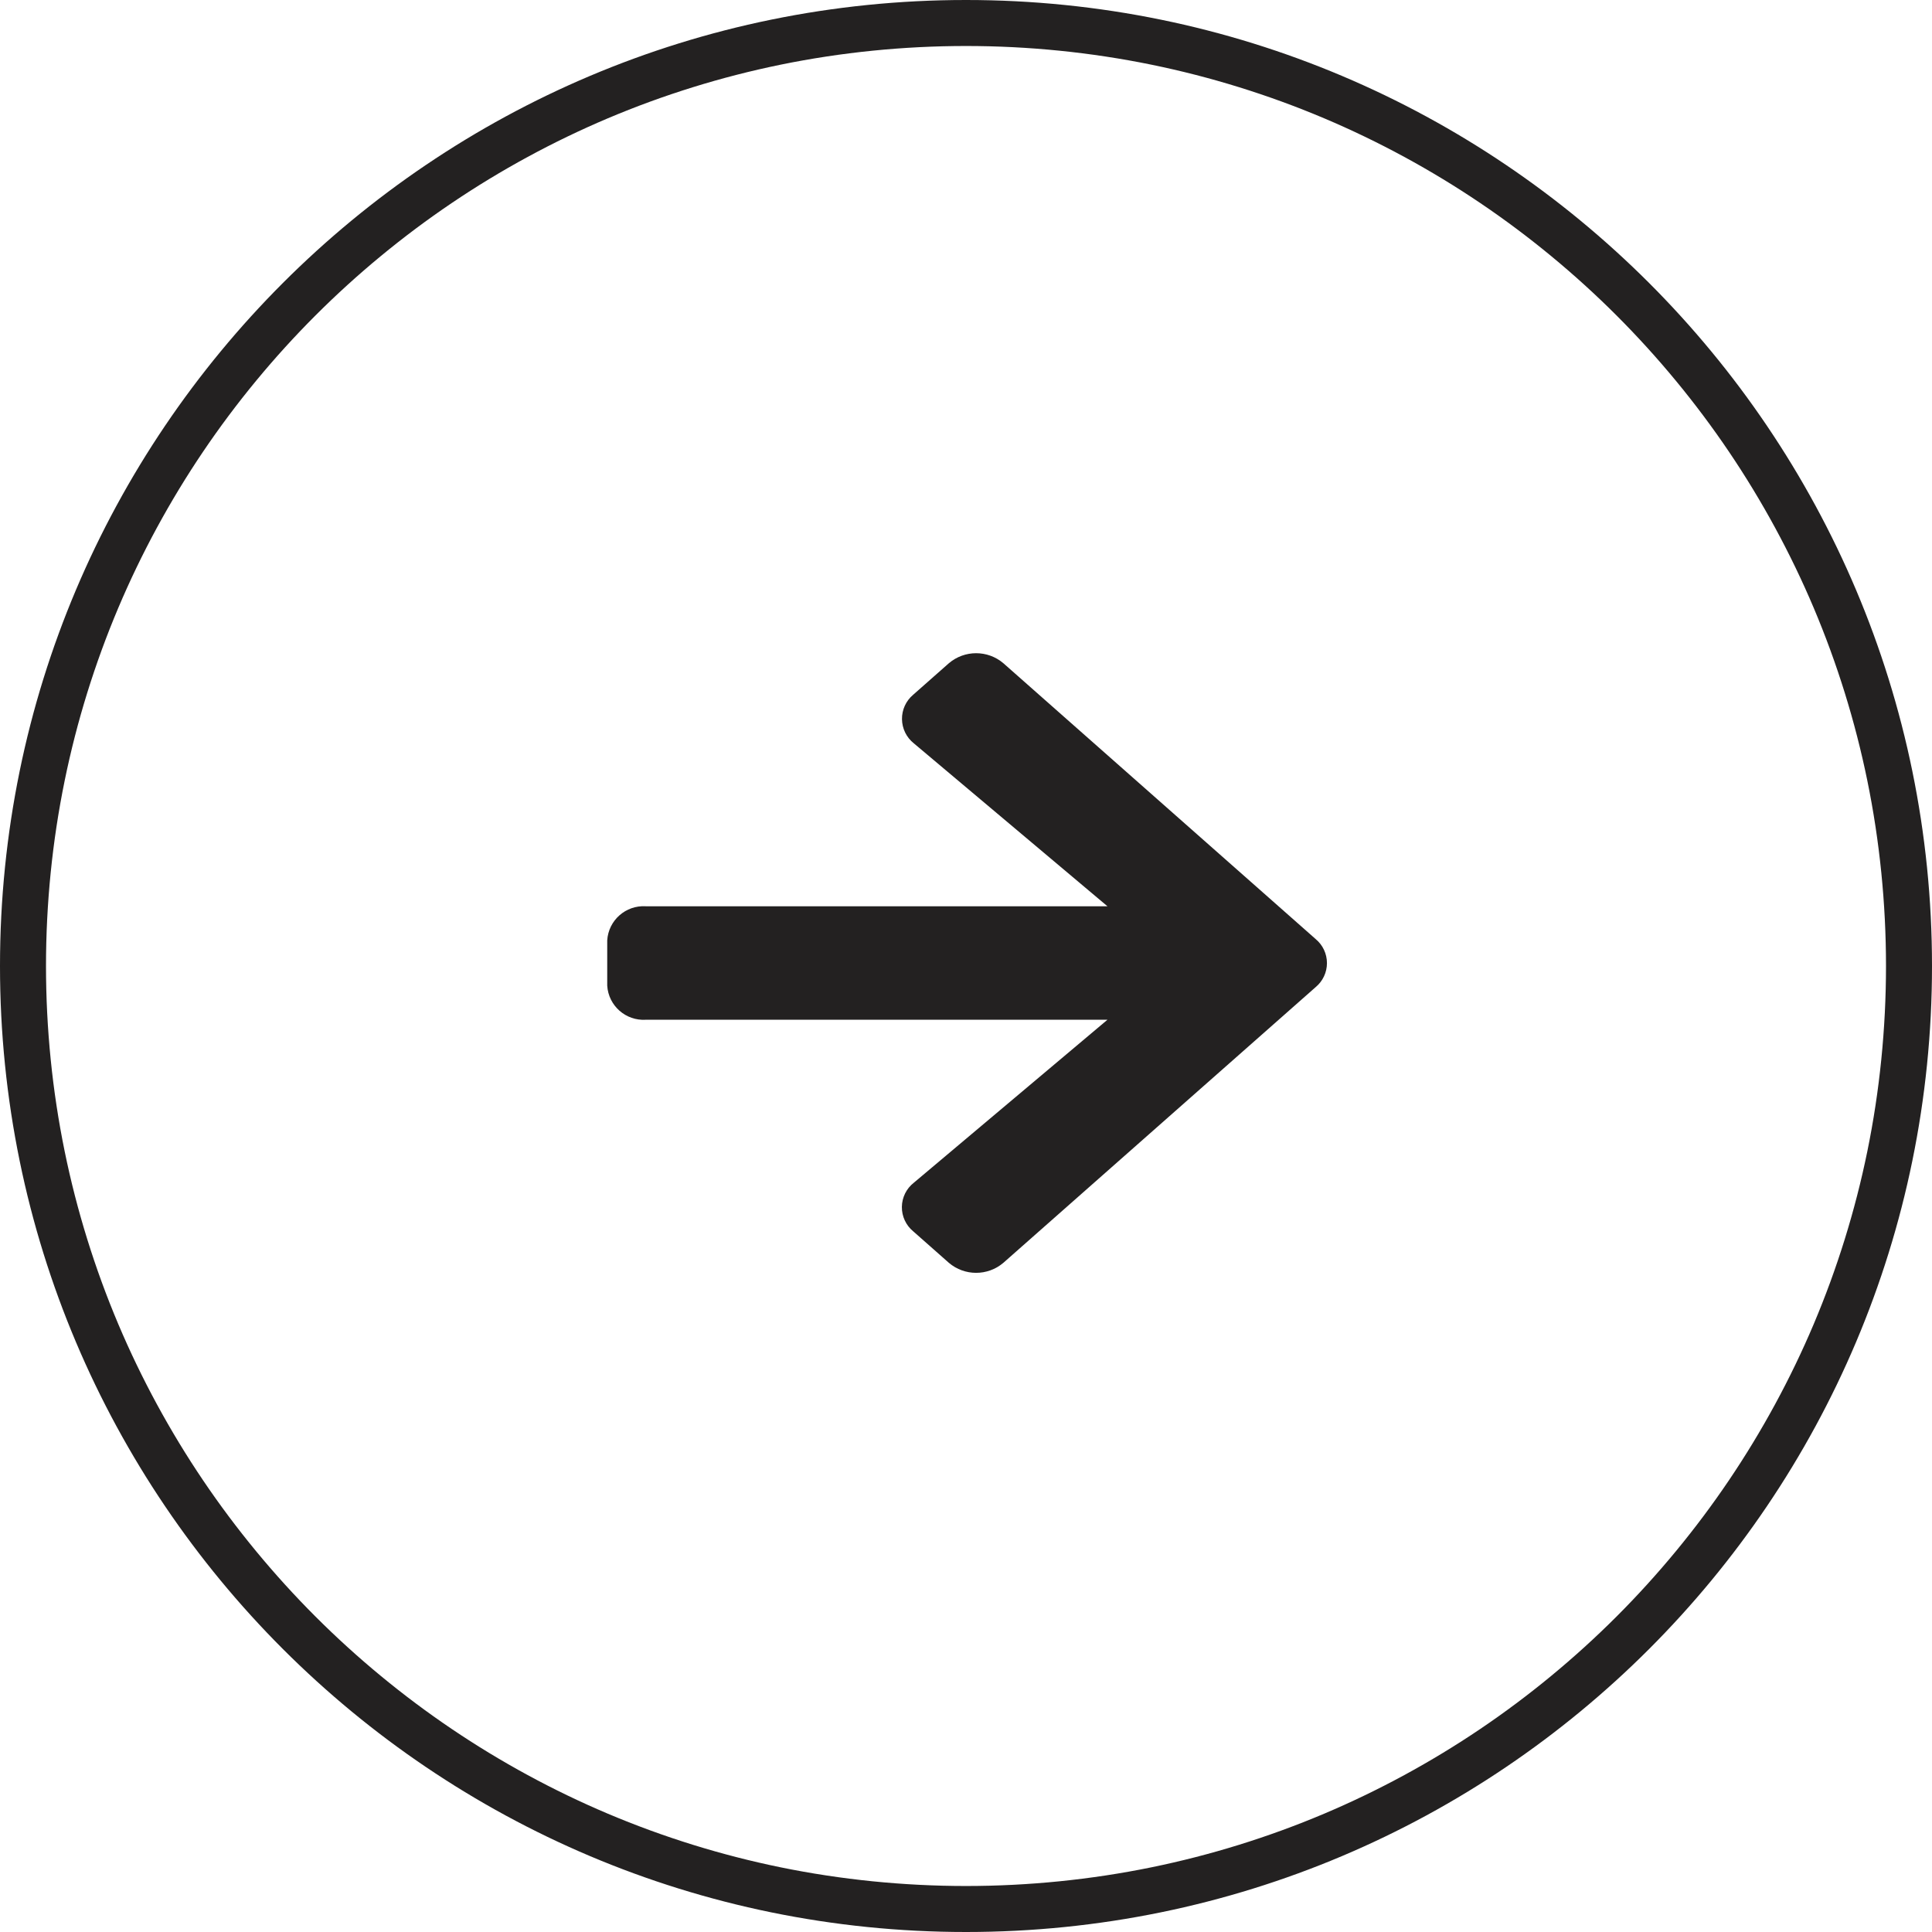
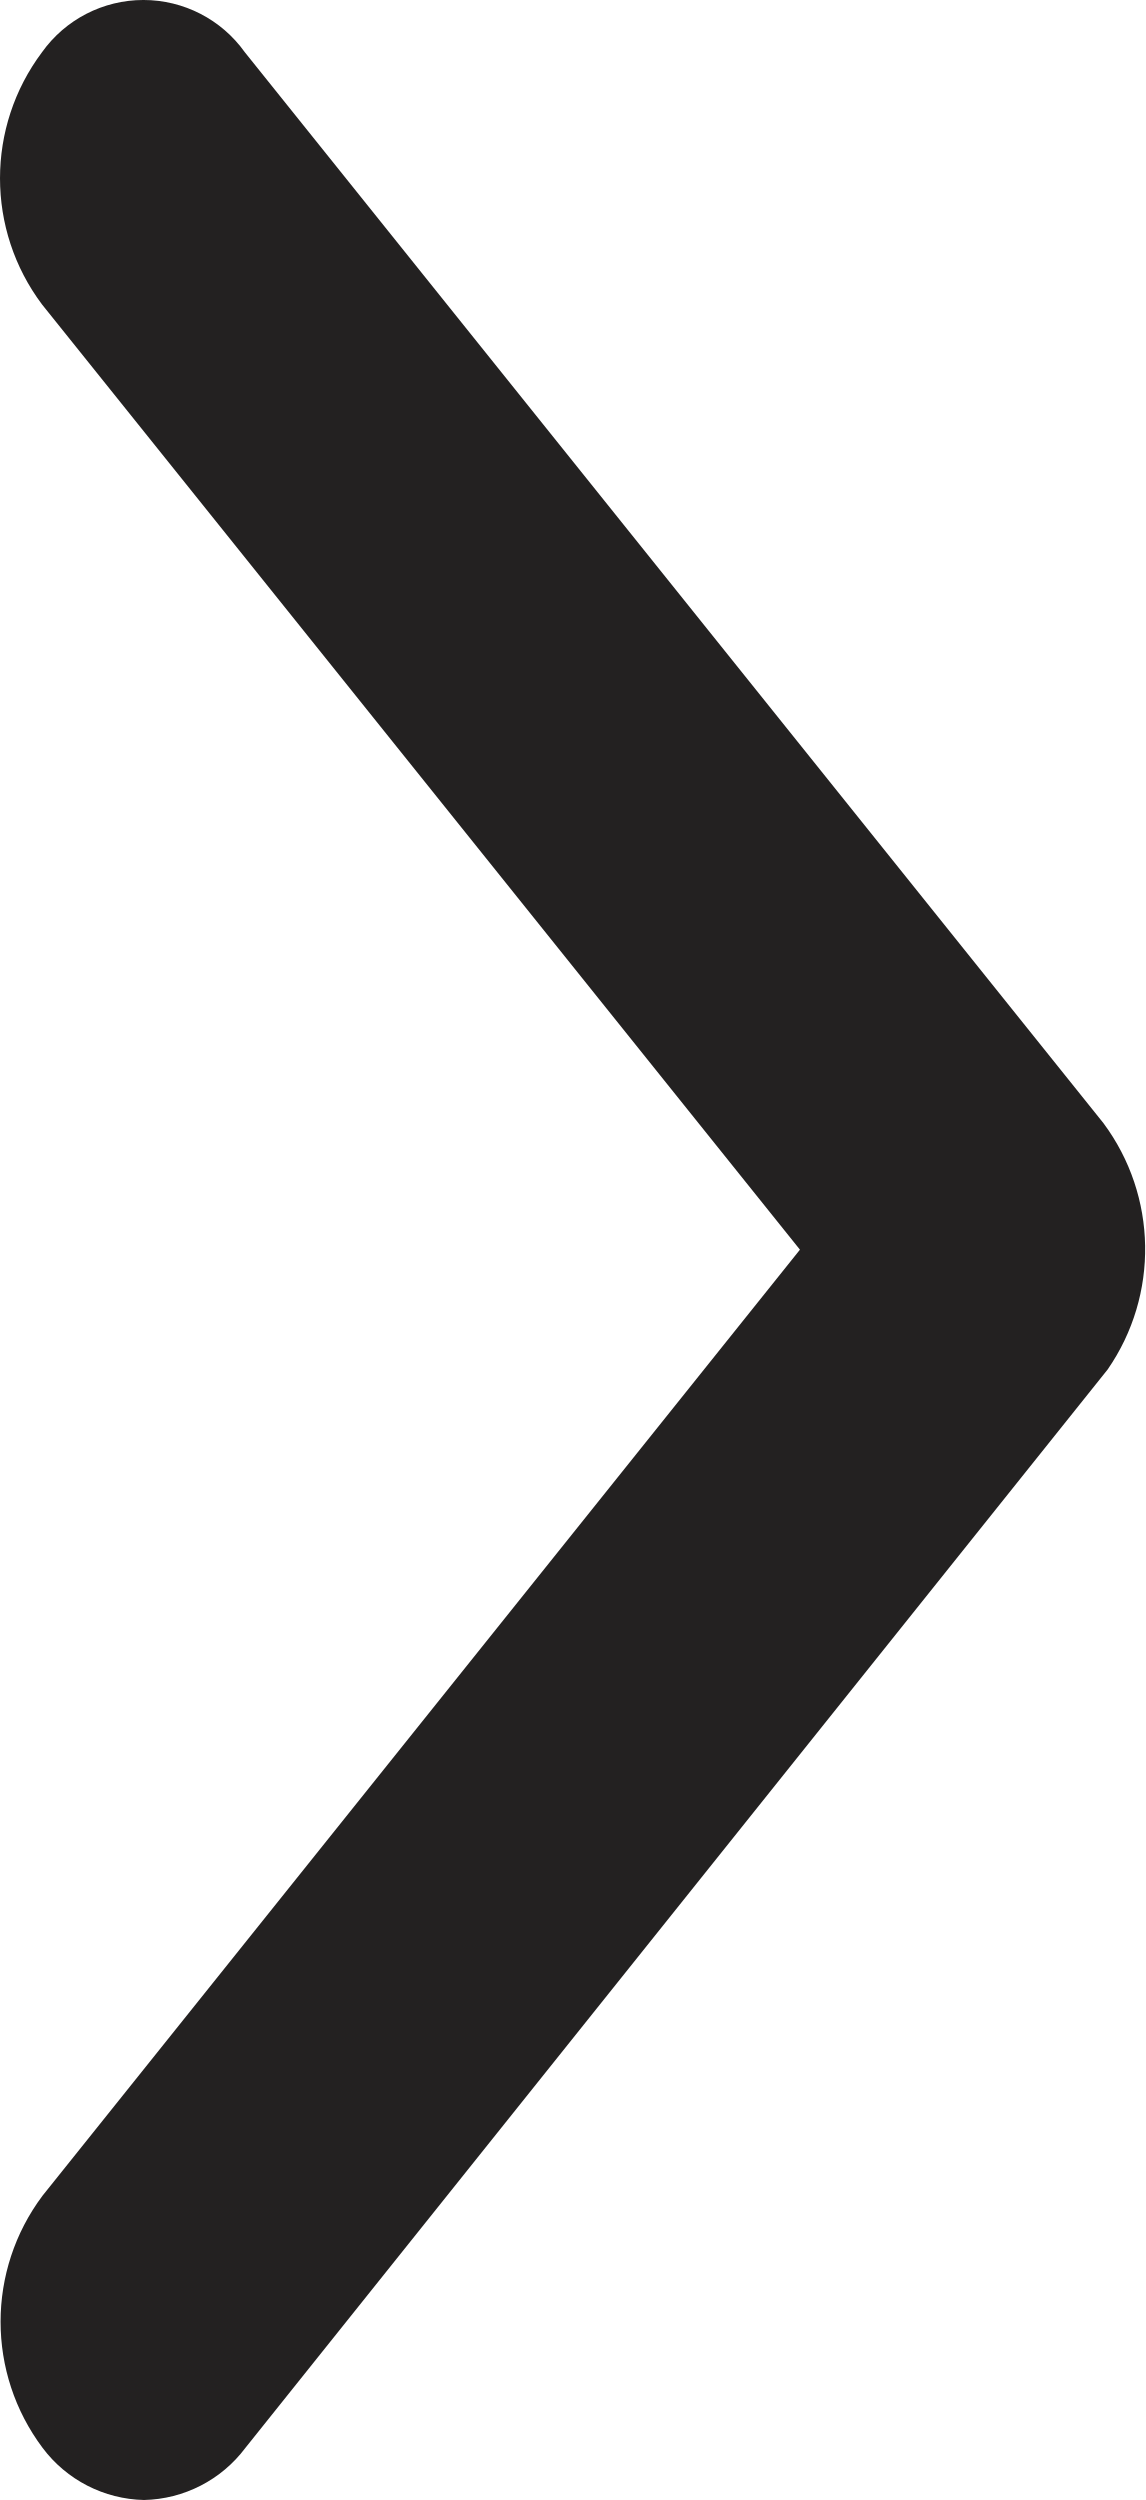
- <svg xmlns="http://www.w3.org/2000/svg" width="210" height="210" viewBox="0 0 210 210">
-   <g id="Path_21" data-name="Path 21" fill="none">
-     <path d="M105,0A105,105,0,1,1,0,105,105,105,0,0,1,105,0Z" stroke="none" />
-     <path d="M 105 5 C 98.212 5 91.429 5.684 84.841 7.032 C 78.423 8.345 72.11 10.305 66.077 12.856 C 60.153 15.362 54.438 18.464 49.093 22.075 C 43.796 25.654 38.816 29.763 34.289 34.289 C 29.763 38.816 25.654 43.796 22.075 49.093 C 18.464 54.438 15.362 60.153 12.856 66.077 C 10.305 72.11 8.345 78.423 7.032 84.841 C 5.684 91.429 5 98.212 5 105 C 5 111.788 5.684 118.571 7.032 125.159 C 8.345 131.577 10.305 137.89 12.856 143.923 C 15.362 149.847 18.464 155.562 22.075 160.907 C 25.654 166.204 29.763 171.184 34.289 175.711 C 38.816 180.237 43.796 184.346 49.093 187.925 C 54.438 191.536 60.153 194.638 66.077 197.144 C 72.11 199.695 78.423 201.655 84.841 202.968 C 91.429 204.316 98.212 205 105 205 C 111.788 205 118.571 204.316 125.159 202.968 C 131.577 201.655 137.89 199.695 143.923 197.144 C 149.847 194.638 155.562 191.536 160.907 187.925 C 166.204 184.346 171.184 180.237 175.711 175.711 C 180.237 171.184 184.346 166.204 187.925 160.907 C 191.536 155.562 194.638 149.847 197.144 143.923 C 199.695 137.89 201.655 131.577 202.968 125.159 C 204.316 118.571 205 111.788 205 105 C 205 98.212 204.316 91.429 202.968 84.841 C 201.655 78.423 199.695 72.11 197.144 66.077 C 194.638 60.153 191.536 54.438 187.925 49.093 C 184.346 43.796 180.237 38.816 175.711 34.289 C 171.184 29.763 166.204 25.654 160.907 22.075 C 155.562 18.464 149.847 15.362 143.923 12.856 C 137.89 10.305 131.577 8.345 125.159 7.032 C 118.571 5.684 111.788 5 105 5 M 105 0 C 162.99 0 210 47.01 210 105 C 210 162.99 162.99 210 105 210 C 47.01 210 0 162.99 0 105 C 0 47.01 47.01 0 105 0 Z" stroke="none" fill="#232121" />
-   </g>
-   <path id="Icon_awesome-arrow-left" data-name="Icon awesome-arrow-left" d="M33.261,65.488l3.876,3.424a4.572,4.572,0,0,0,5.919,0L77,38.945a3.391,3.391,0,0,0,0-5.228L43.057,3.735a4.572,4.572,0,0,0-5.919,0L33.261,7.158a3.411,3.411,0,0,0,.07,5.29L54.372,30.154H4.187A3.959,3.959,0,0,0,0,33.855v4.935a3.959,3.959,0,0,0,4.191,3.7H54.372L33.331,60.2A3.389,3.389,0,0,0,33.261,65.488Z" transform="translate(66.003 68.353)" fill="#232121" />
+ <svg xmlns="http://www.w3.org/2000/svg" width="32.305" height="70.524" viewBox="0 0 32.305 70.524">
+   <path id="Icon_ionic-ios-arrow-back" data-name="Icon ionic-ios-arrow-back" d="M33.817,41.447,12.437,14.783a5.932,5.932,0,0,1,0-7.117,3.513,3.513,0,0,1,5.719,0L42.379,37.878a5.965,5.965,0,0,1,.118,6.949L18.173,75.248a3.672,3.672,0,0,1-2.86,1.47,3.672,3.672,0,0,1-2.86-1.47,5.932,5.932,0,0,1,0-7.117Z" transform="translate(-11.251 -6.194)" fill="#232121" />
</svg>
